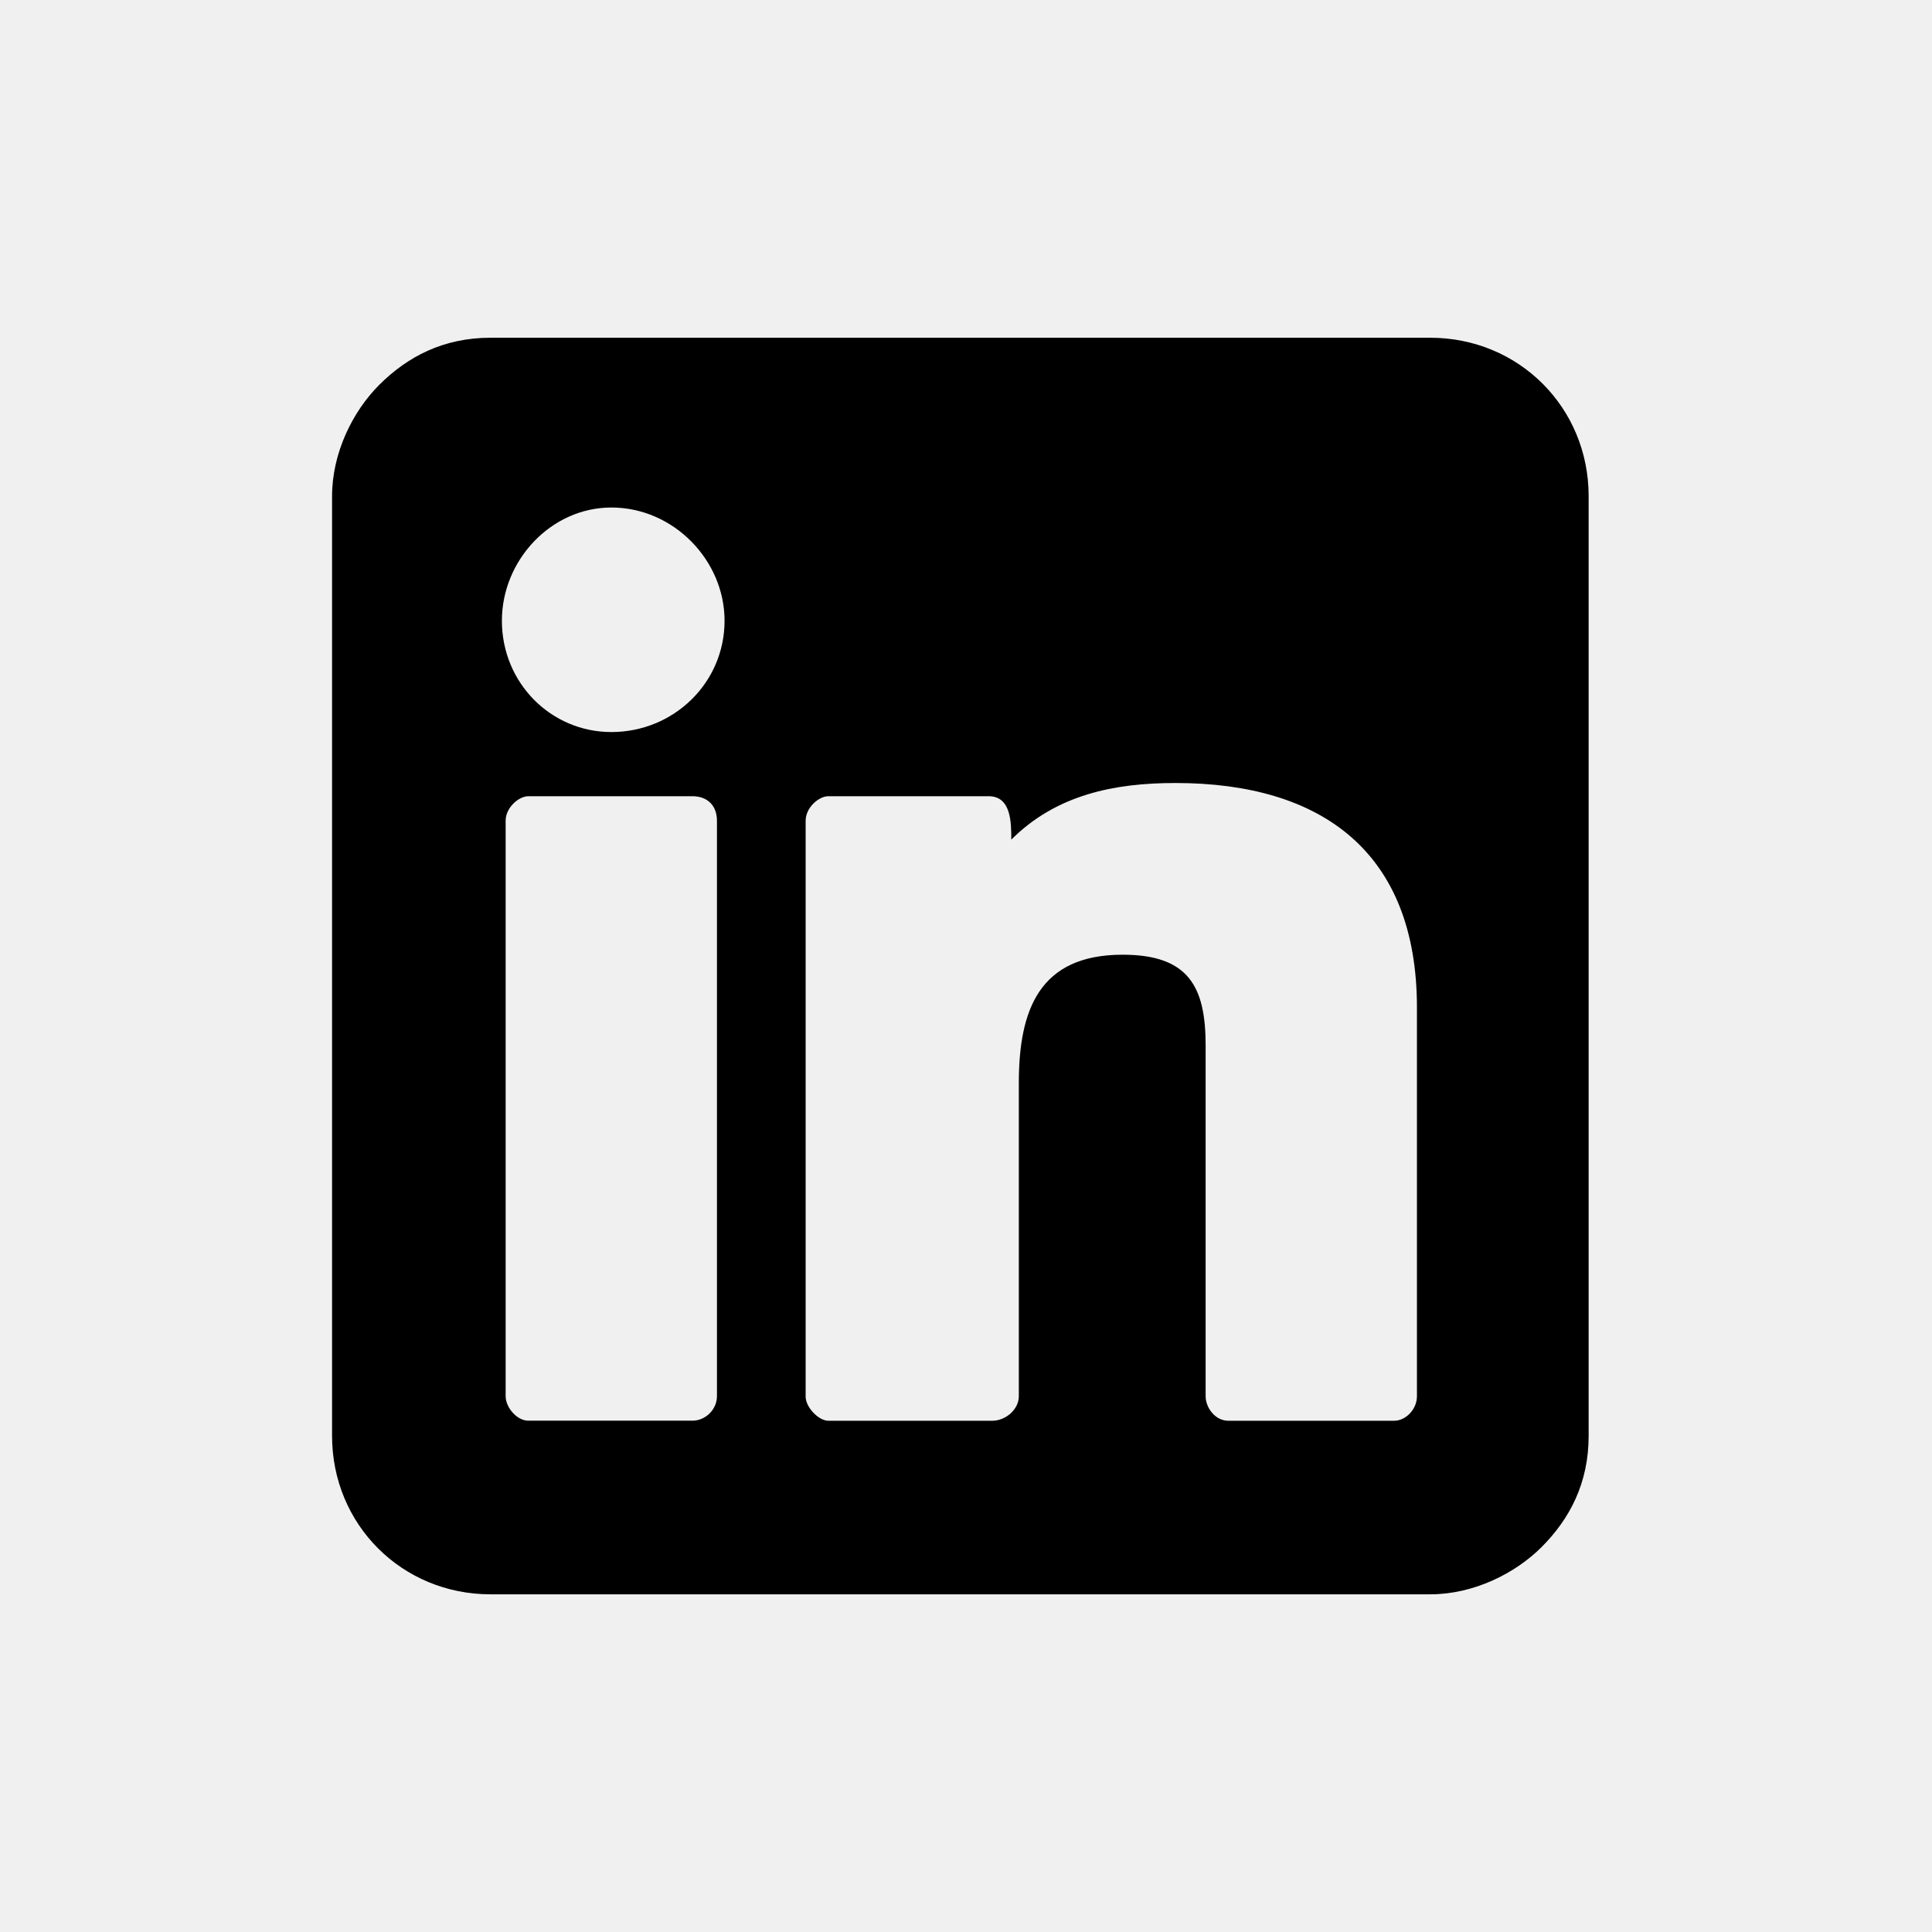
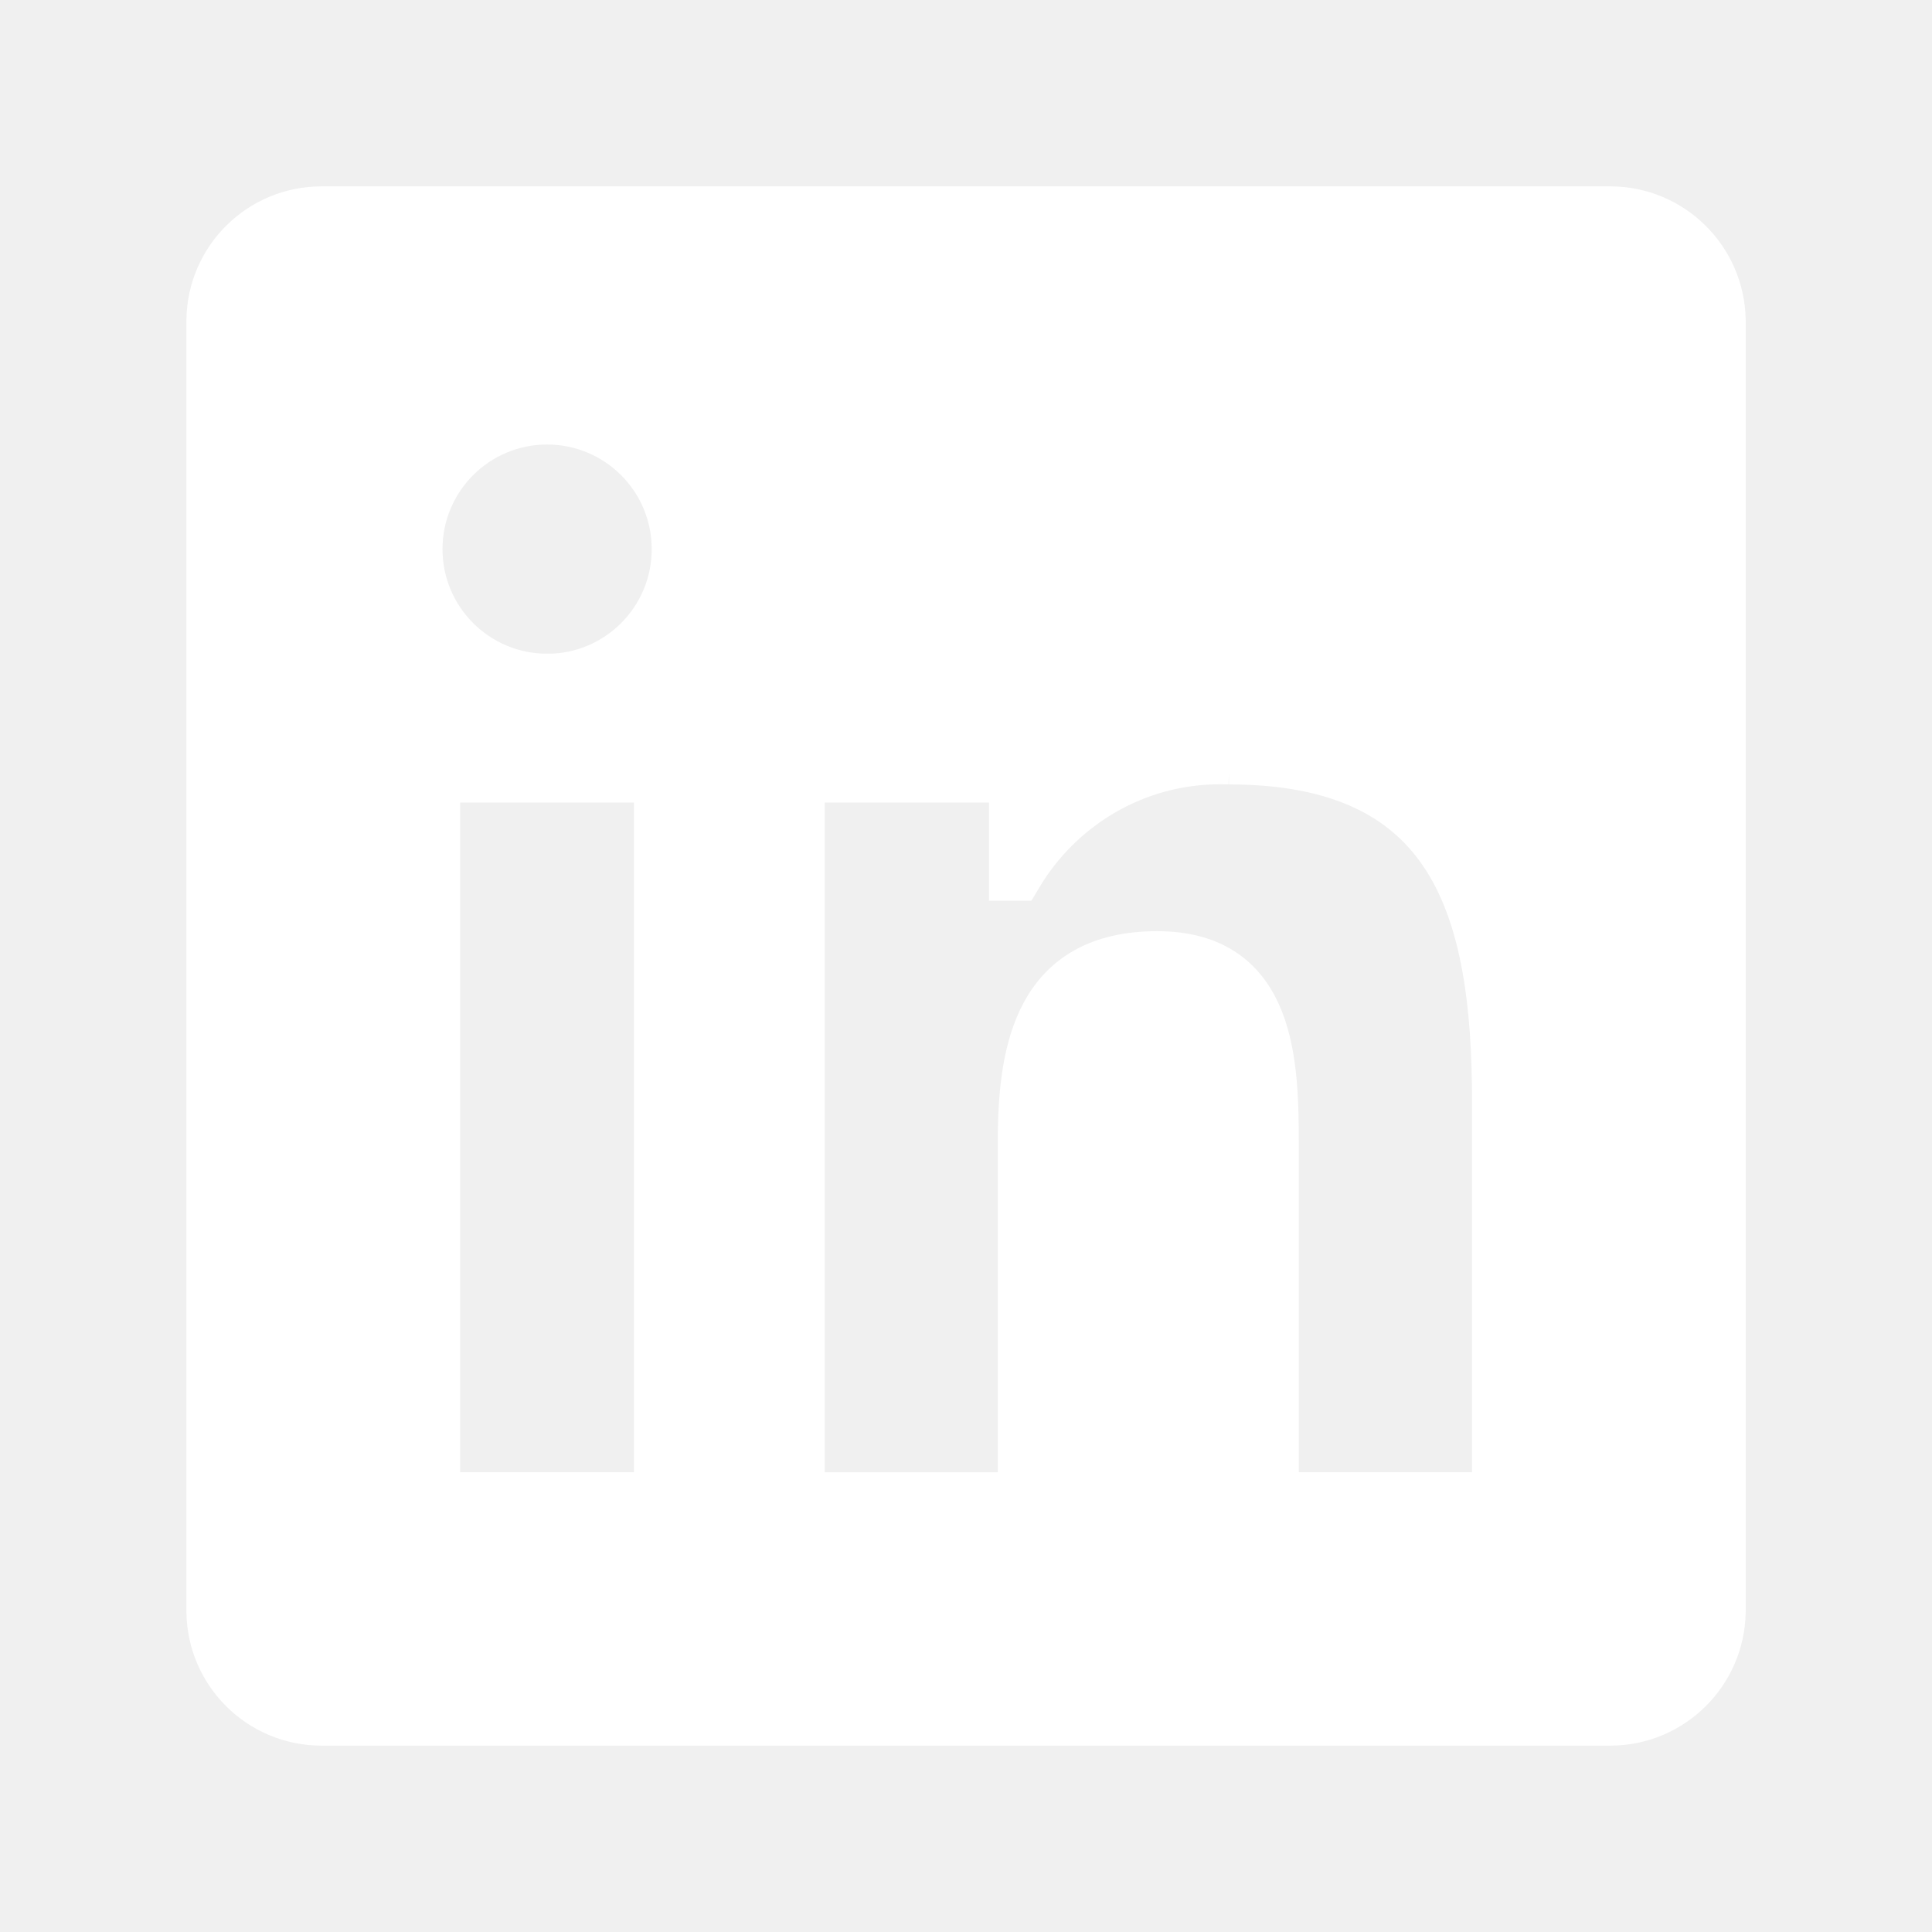
- <svg xmlns="http://www.w3.org/2000/svg" fill="#000000" width="800px" height="800px" viewBox="-5.5 0 32 32" version="1.1">
-   <path d="M0 8.219v15.563c0 1.469 1.156 2.625 2.625 2.625h15.563c0.719 0 1.406-0.344 1.844-0.781 0.469-0.469 0.781-1.063 0.781-1.844v-15.563c0-1.469-1.156-2.625-2.625-2.625h-15.563c-0.781 0-1.375 0.313-1.844 0.781-0.438 0.438-0.781 1.125-0.781 1.844zM2.813 10.281c0-1 0.813-1.875 1.813-1.875 1.031 0 1.875 0.875 1.875 1.875 0 1.031-0.844 1.844-1.875 1.844-1 0-1.813-0.813-1.813-1.844zM7.844 23.125v-9.531c0-0.219 0.219-0.406 0.375-0.406h2.656c0.375 0 0.375 0.438 0.375 0.719 0.75-0.75 1.719-0.938 2.719-0.938 2.438 0 4 1.156 4 3.719v6.438c0 0.219-0.188 0.406-0.375 0.406h-2.75c-0.219 0-0.375-0.219-0.375-0.406v-5.813c0-0.969-0.281-1.5-1.375-1.5-1.375 0-1.719 0.906-1.719 2.125v5.188c0 0.219-0.219 0.406-0.438 0.406h-2.719c-0.156 0-0.375-0.219-0.375-0.406zM2.875 23.125v-9.531c0-0.219 0.219-0.406 0.375-0.406h2.719c0.25 0 0.406 0.156 0.406 0.406v9.531c0 0.219-0.188 0.406-0.406 0.406h-2.719c-0.188 0-0.375-0.219-0.375-0.406z" />
+ <svg xmlns="http://www.w3.org/2000/svg" fill="#ffffff" width="64px" height="64px" viewBox="-3.2 -3.2 38.40 38.40" version="1.1" stroke="#ffffff" transform="matrix(1, 0, 0, 1, 0, 0)">
+   <g id="SVGRepo_bgCarrier" stroke-width="0" />
+   <g id="SVGRepo_tracerCarrier" stroke-linecap="round" stroke-linejoin="round" stroke="#CCCCCC" stroke-width="1.856" />
+   <g id="SVGRepo_iconCarrier">
+     <path d="M28.778 1.004h-25.56c-0.008-0-0.017-0-0.027-0-1.199 0-2.172 0.964-2.186 2.159v25.672c0.014 1.196 0.987 2.161 2.186 2.161 0.010 0 0.019-0 0.029-0h25.555c0.008 0 0.018 0 0.028 0 1.2 0 2.175-0.963 2.194-2.159l0-0.002v-25.67c-0.019-1.197-0.994-2.161-2.195-2.161-0.010 0-0.019 0-0.029 0h0.001zM9.9 26.562h-4.454v-14.311h4.454zM7.674 10.293c-1.425 0-2.579-1.155-2.579-2.579s1.155-2.579 2.579-2.579c1.424 0 2.579 1.154 2.579 2.578v0c0 0.001 0 0.002 0 0.004 0 1.423-1.154 2.577-2.577 2.577-0.001 0-0.002 0-0.003 0h0zM26.556 26.562h-4.441v-6.959c0-1.66-0.034-3.795-2.314-3.795-2.316 0-2.669 1.806-2.669 3.673v7.082h-4.441v-14.311h4.266v1.951h0.058c0.828-1.395 2.326-2.315 4.039-2.315 0.061 0 0.121 0.001 0.181 0.003l-0.009-0c4.5 0 5.332 2.962 5.332 6.817v7.855z" />
+   </g>
</svg>
